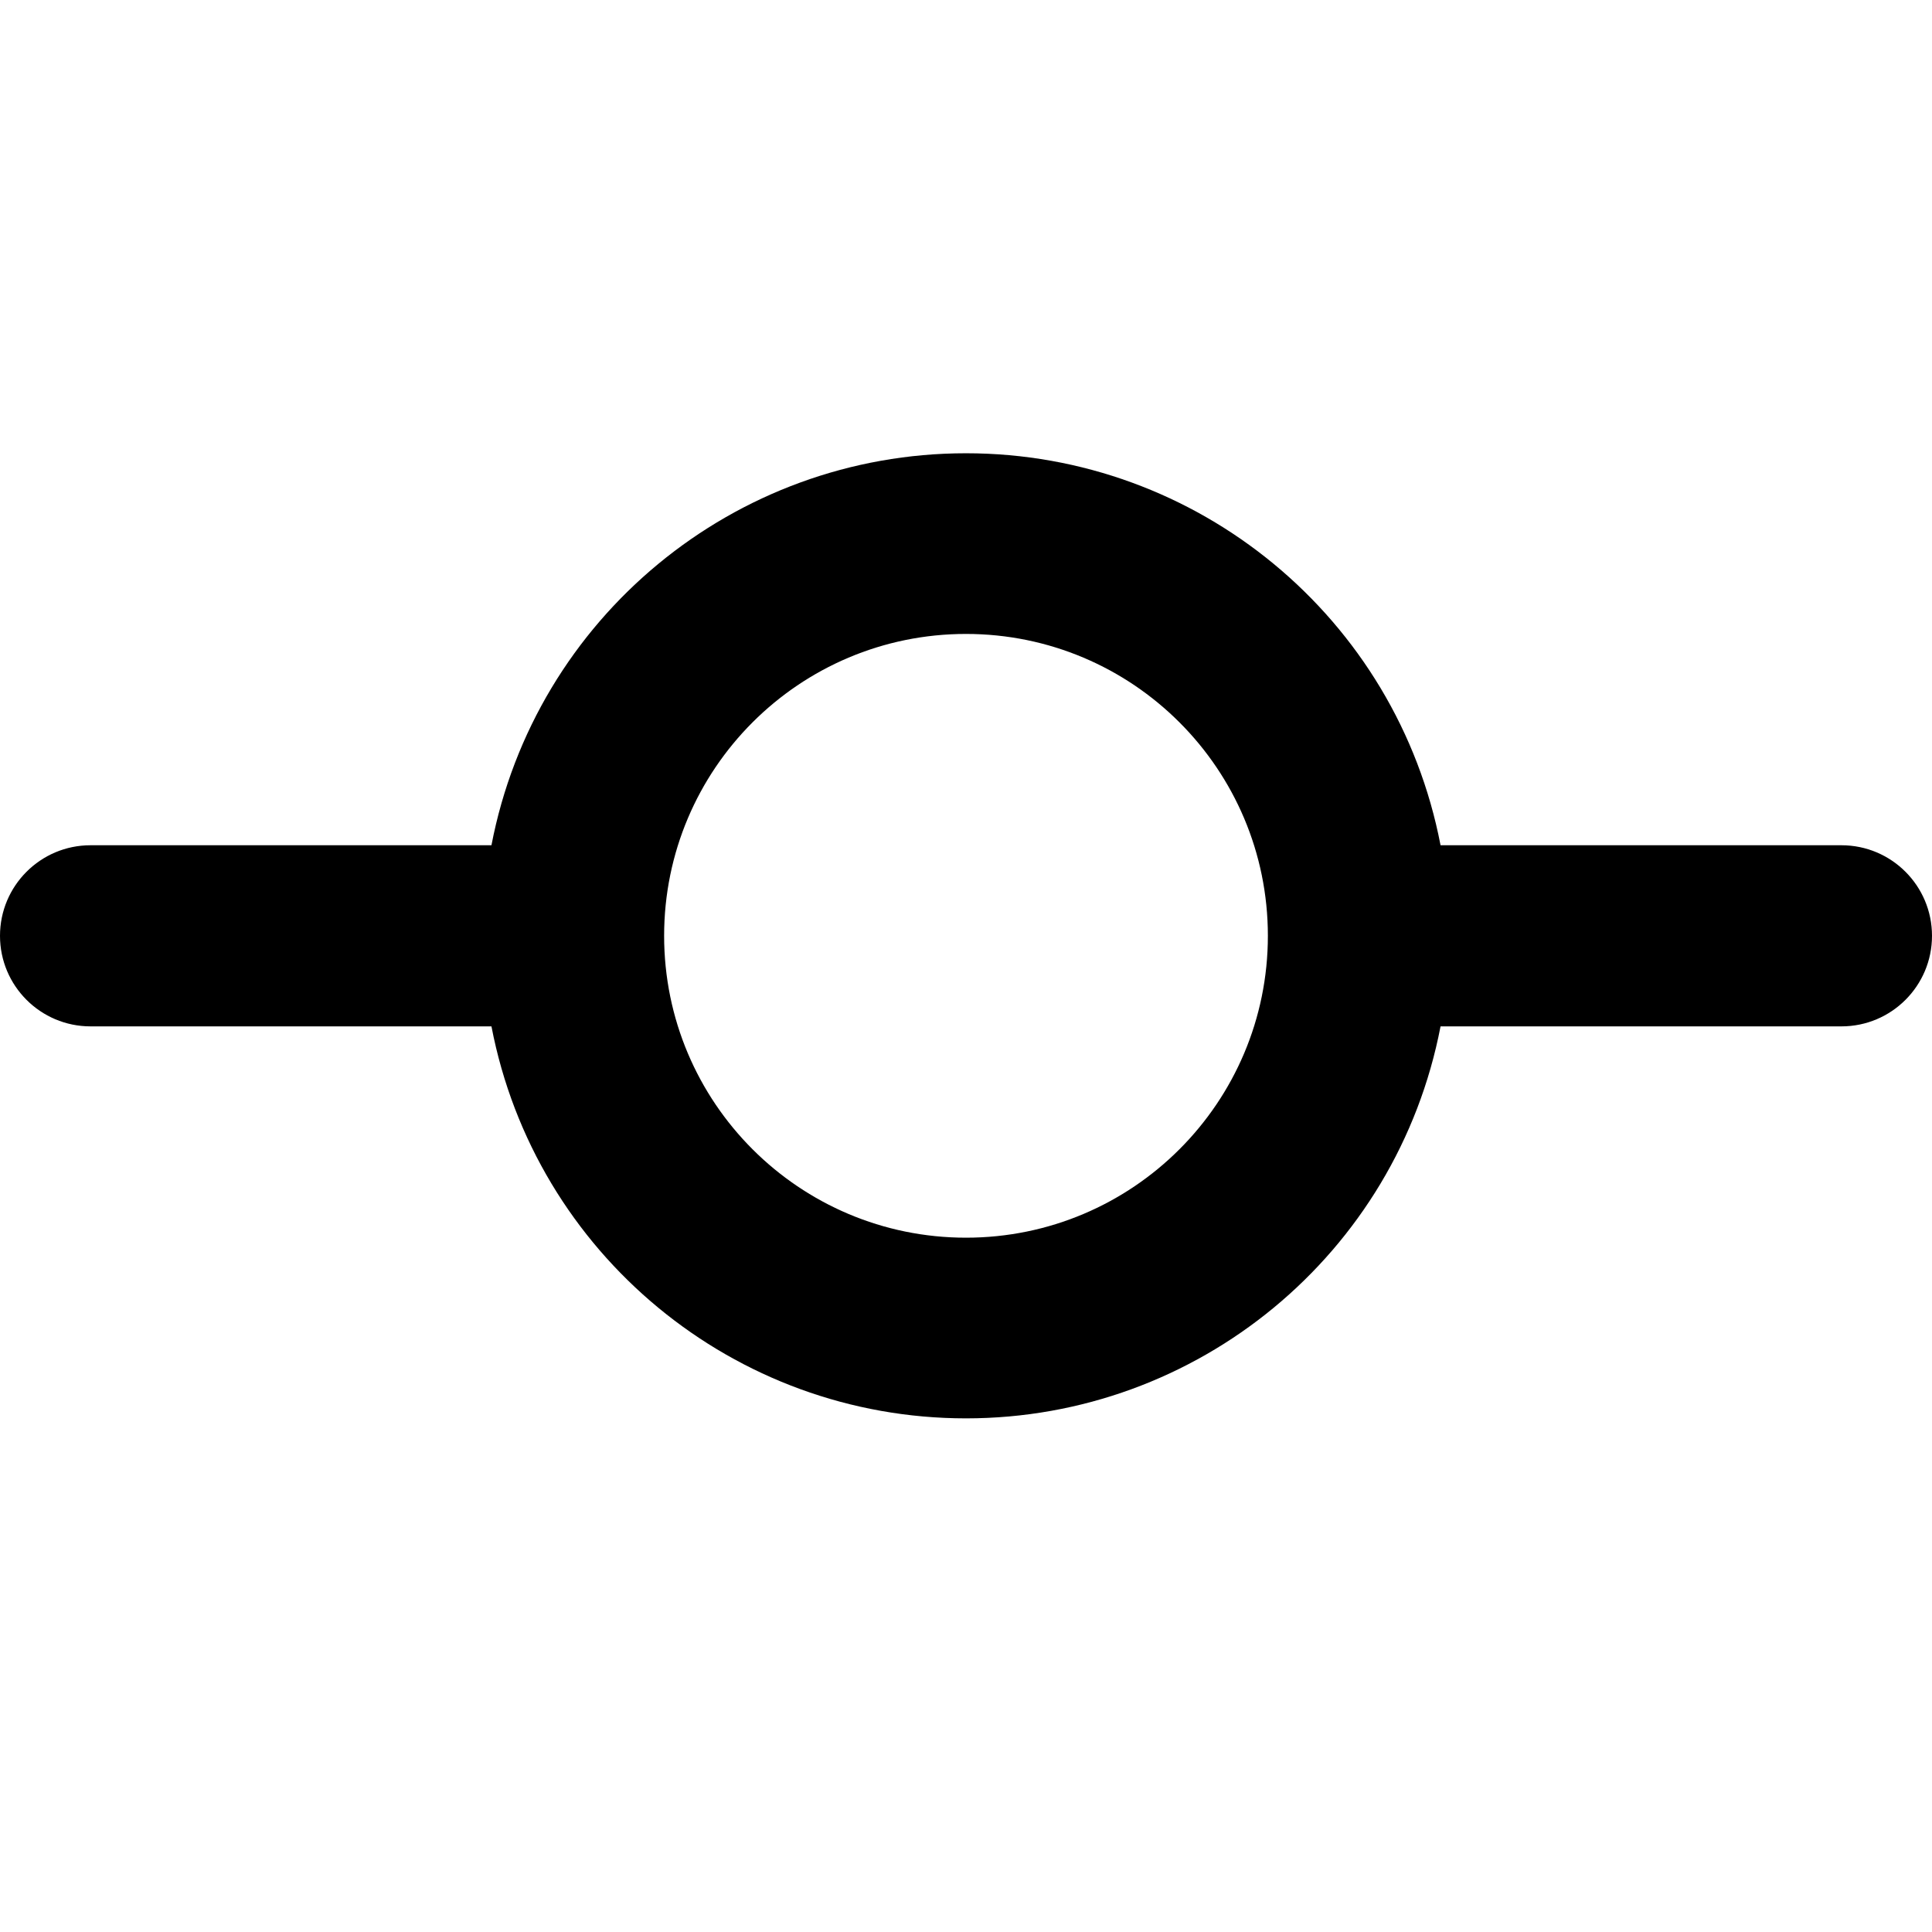
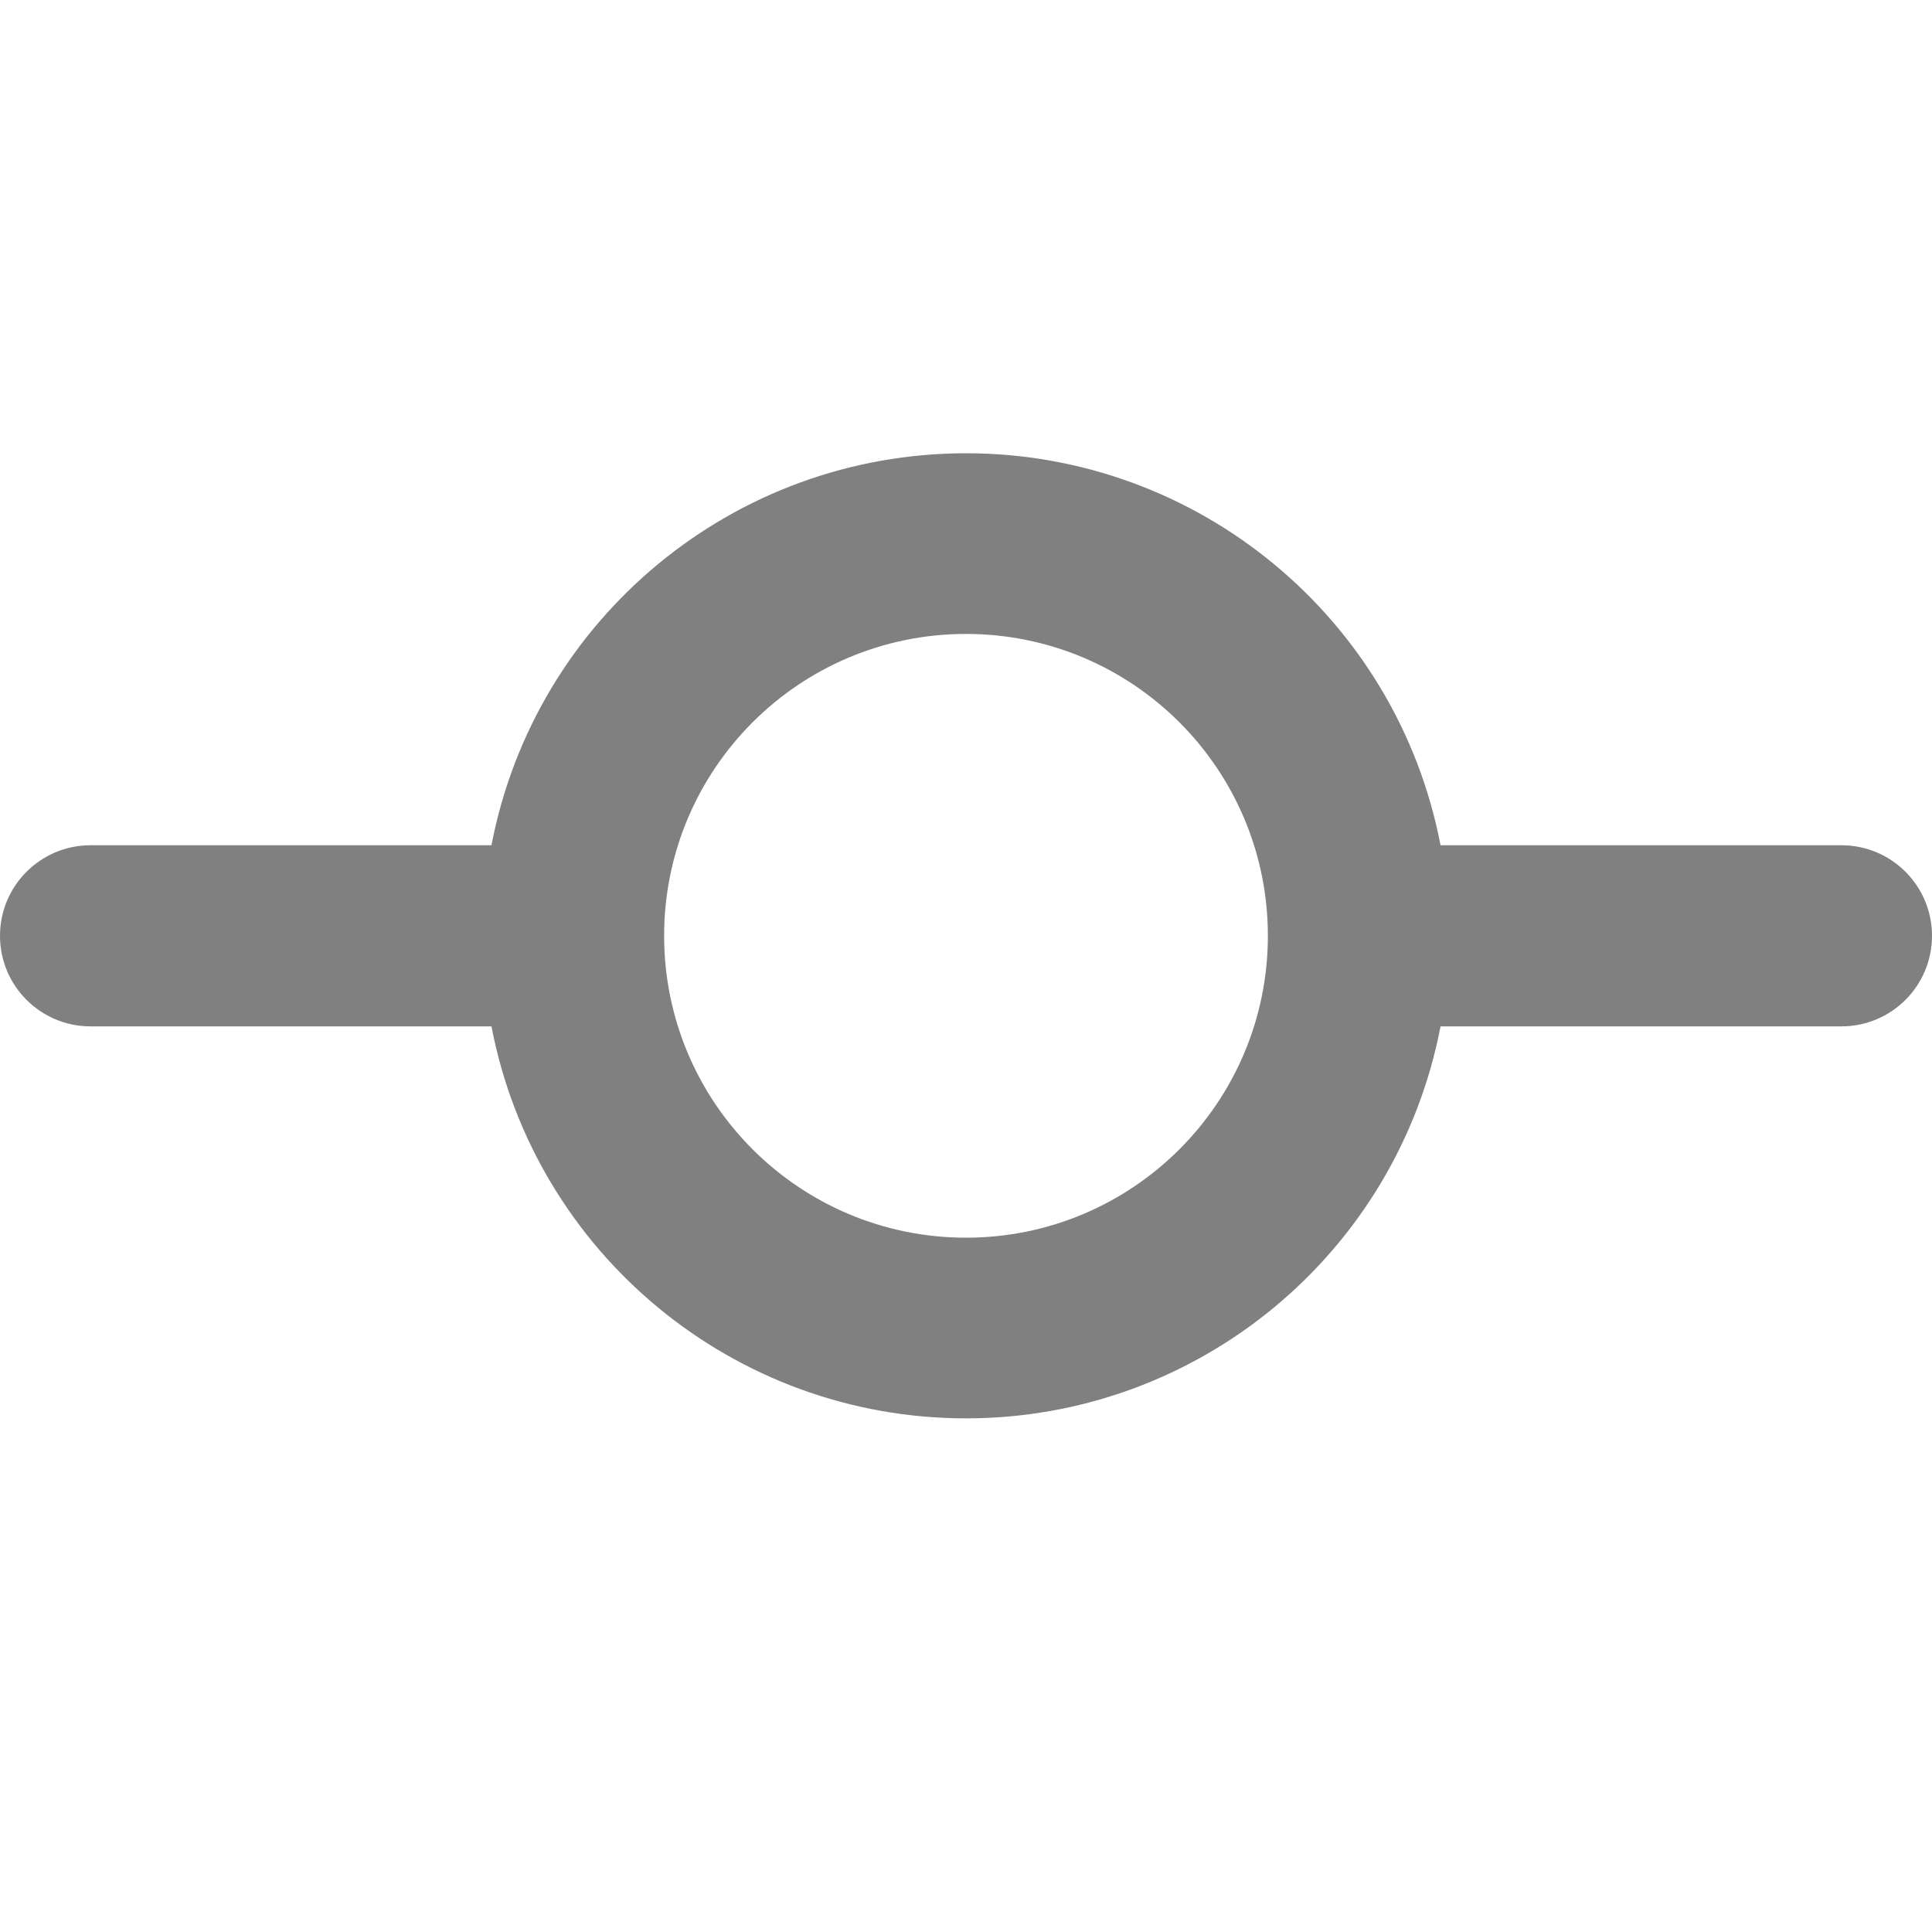
<svg xmlns="http://www.w3.org/2000/svg" height="64" width="64" viewBox="0 0 16 16" version="1.1">
-   <path d="M11.93 8.5a4.002 4.002 0 0 1-7.86 0H.75a.75.75 0 0 1 0-1.5h3.32a4.002 4.002 0 0 1 7.86 0h3.32a.75.75 0 0 1 0 1.5Zm-1.43-.75a2.5 2.5 0 1 0-5 0 2.5 2.5 0 0 0 5 0Z">
+   <path fill="gray" d="M11.93 8.5a4.002 4.002 0 0 1-7.86 0H.75a.75.75 0 0 1 0-1.5h3.32a4.002 4.002 0 0 1 7.86 0h3.32a.75.75 0 0 1 0 1.5Zm-1.43-.75a2.5 2.5 0 1 0-5 0 2.5 2.5 0 0 0 5 0Z">
    </path>
</svg>
